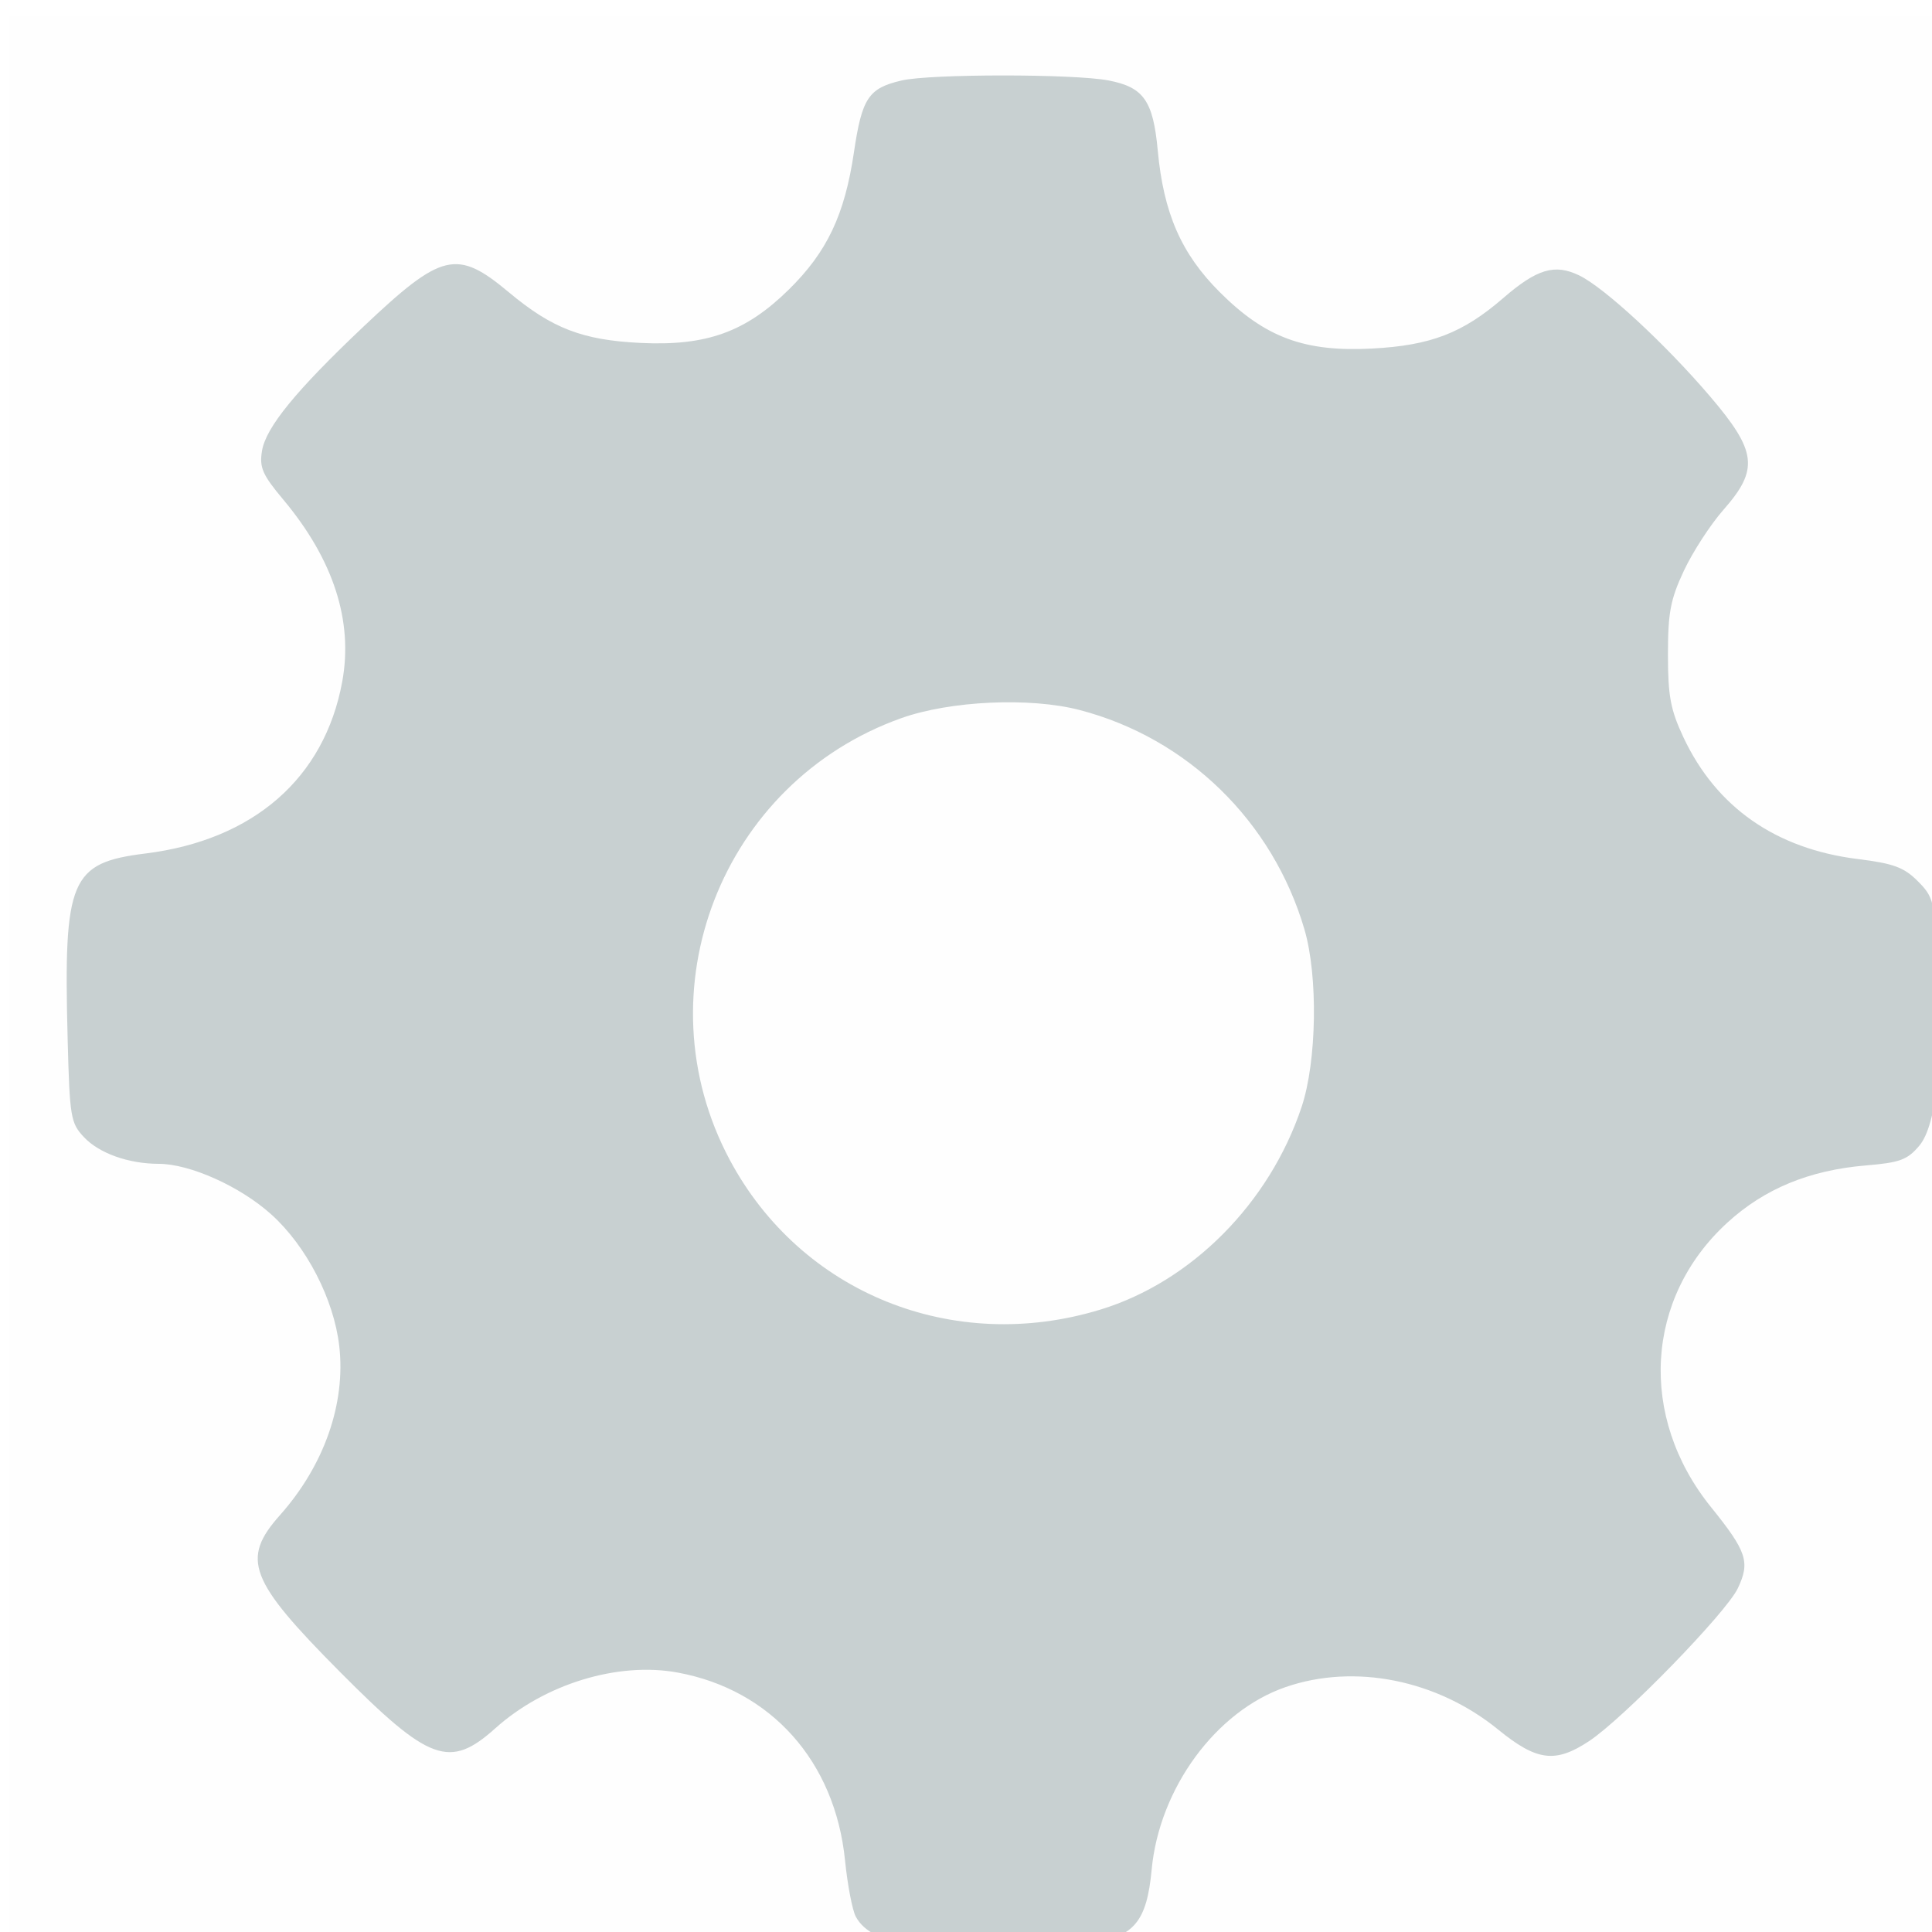
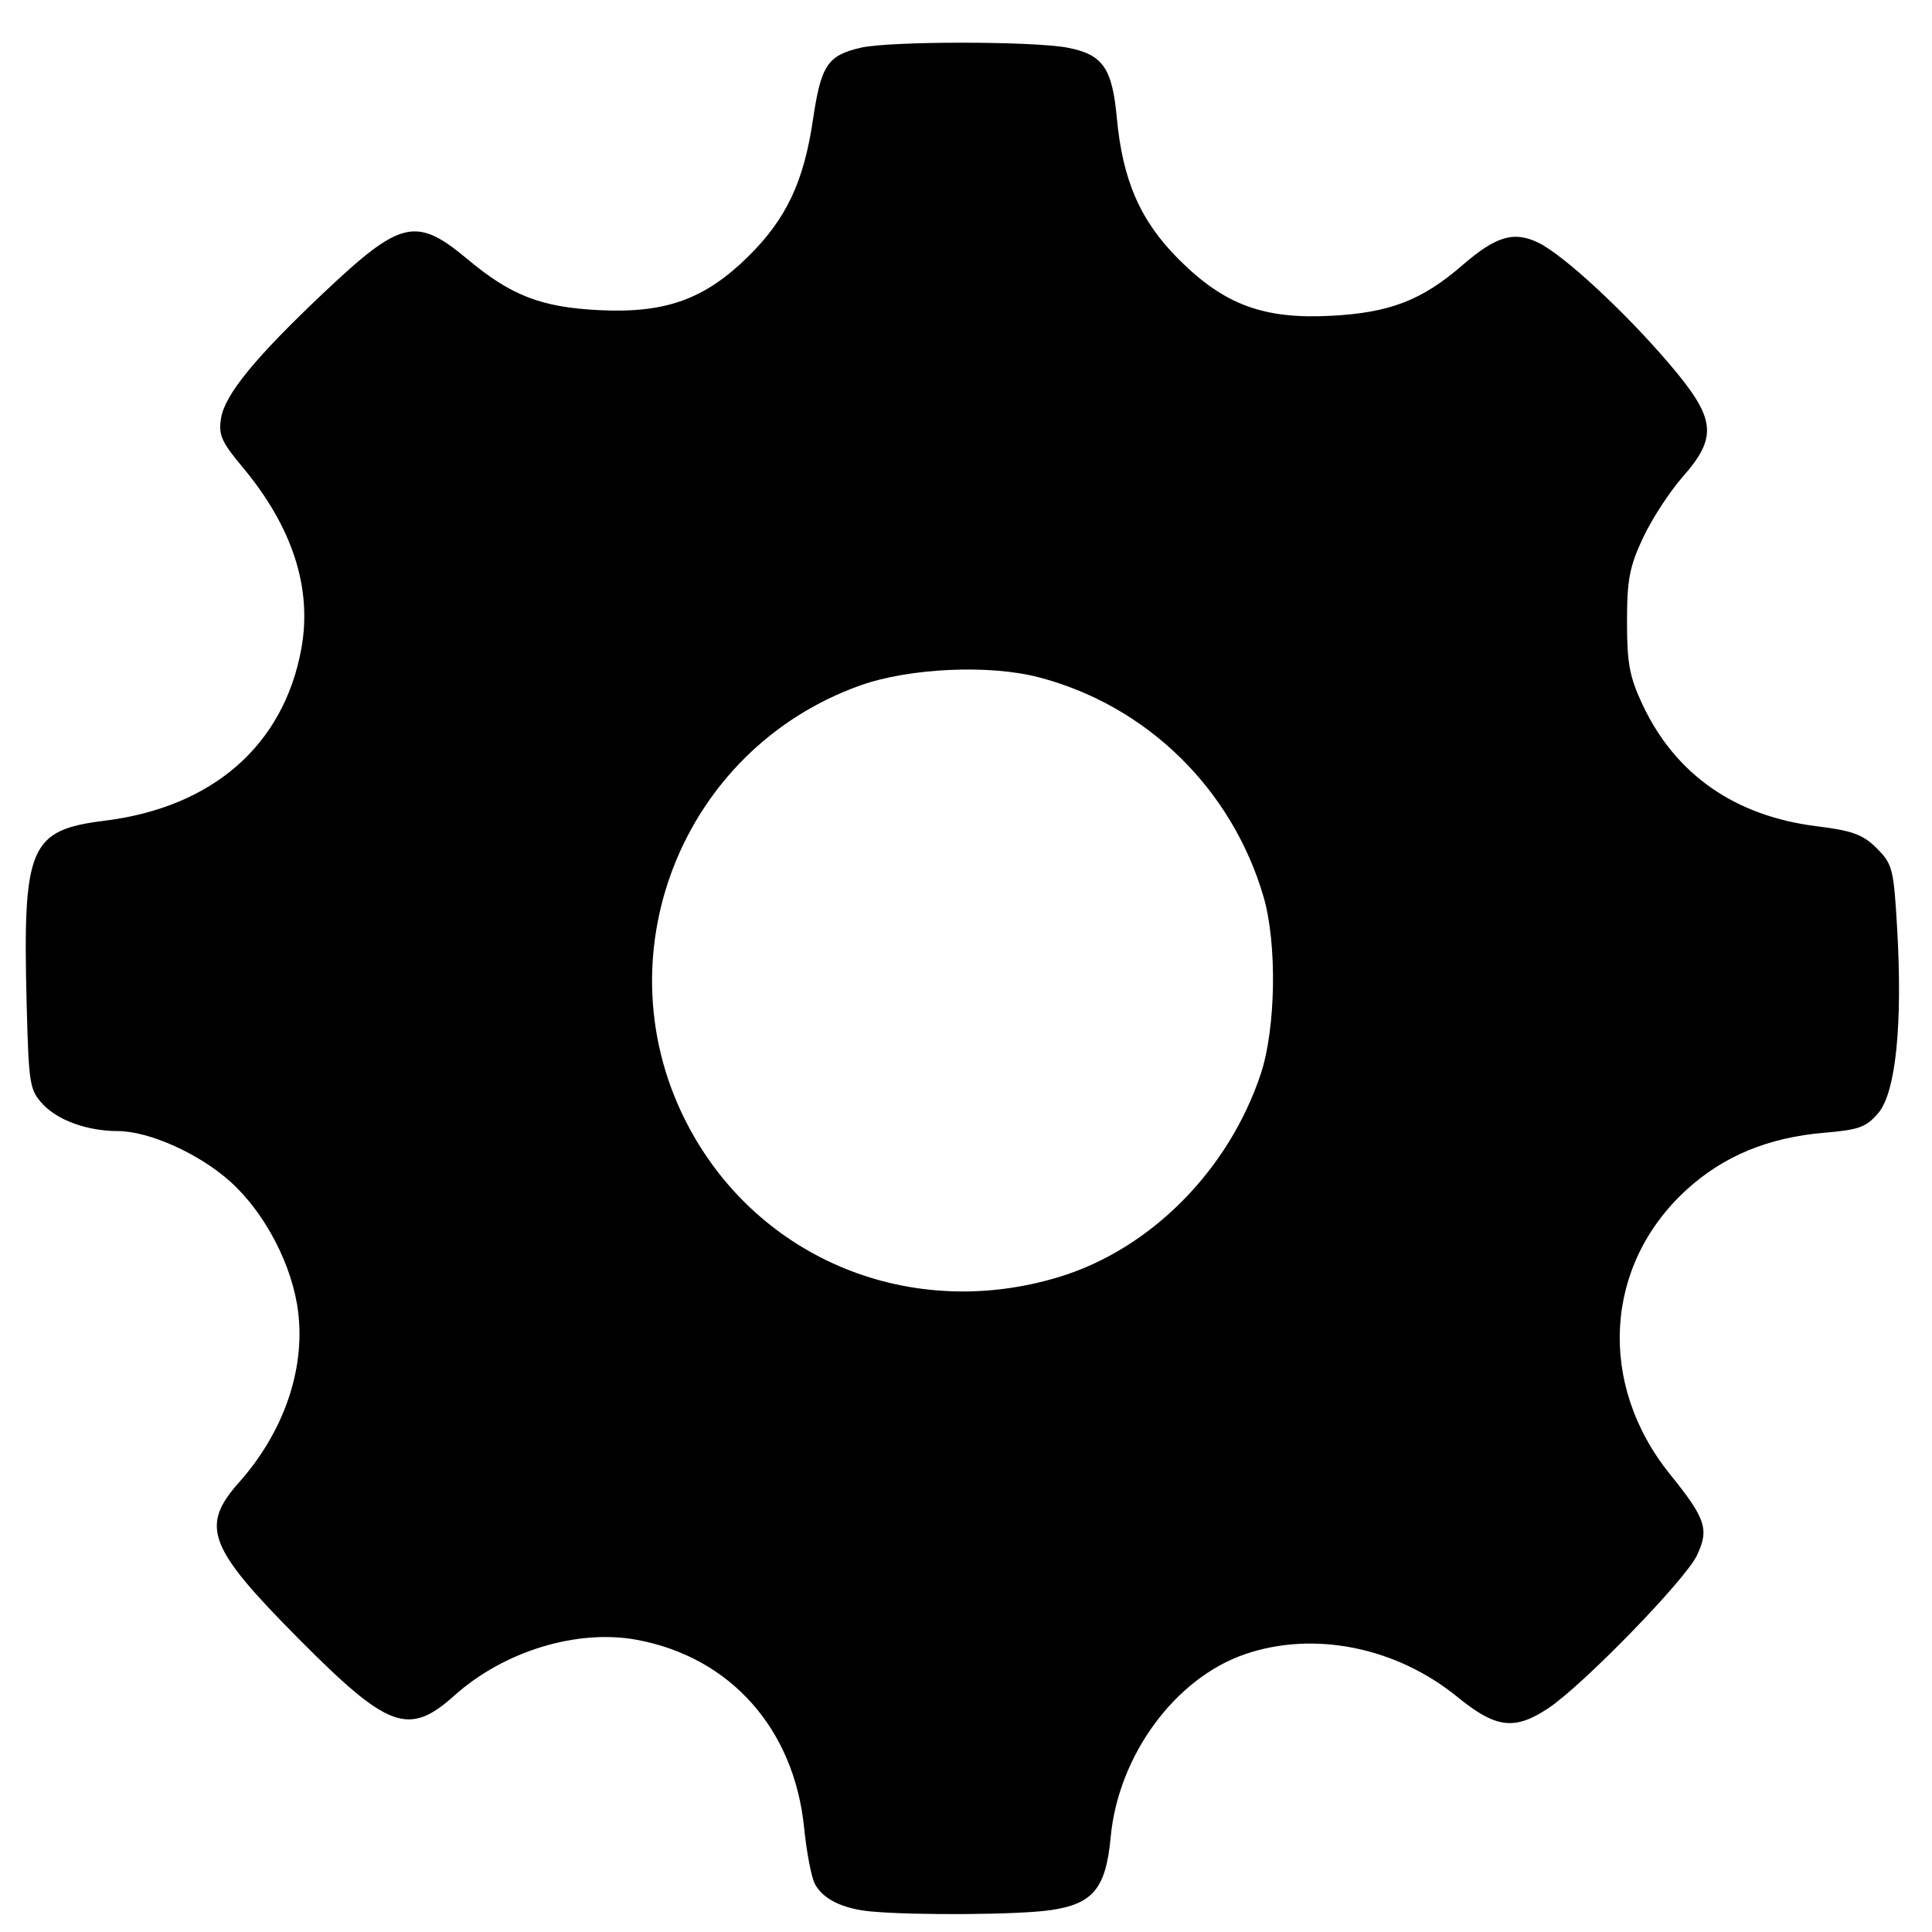
- <svg xmlns="http://www.w3.org/2000/svg" version="1.1" id="svg36" width="330" height="330" viewBox="0 0 330 330">
-   <defs id="defs40" />
-   <g id="g46" transform="translate(1.398304,2.796608)">
-     <path style="fill:#fefefe" d="M 0,165 V 0 H 165 330 V 165 330 H 165 0 Z" id="path50" />
-     <path style="fill:#c8d0d1" d="m 154.5,329.305 c -4.92,-0.441 -8.315,-2.091 -9.724,-4.724 -0.588,-1.099 -1.415,-5.428 -1.838,-9.62 -1.702,-16.878 -12.605,-29.119 -28.567,-32.07 -10.199,-1.885 -22.713,1.935 -31.157,9.511 -7.801,6.999 -11.283,5.736 -26.549,-9.63 C 41.126,267.132 39.741,263.514 46.422,256 c 7.556,-8.498 11.259,-19.069 10.124,-28.901 -0.925,-8.006 -5.616,-17.078 -11.625,-22.48 -5.311,-4.775 -13.864,-8.615 -19.209,-8.625 -5.167,-0.009 -10.18,-1.799 -12.775,-4.561 -2.279,-2.426 -2.435,-3.378 -2.788,-17.028 -0.699,-27.05 0.476,-29.826 13.304,-31.42 18.442,-2.291 30.556,-12.857 33.596,-29.301 C 58.97,103.302 55.573,92.796 46.975,82.527 43.427,78.289 42.891,77.062 43.35,74.232 44.001,70.217 49.127,63.937 60.678,53.003 74.087,40.311 76.636,39.706 85.5,47.113 c 7.403,6.187 12.588,8.183 22.5,8.665 11.27,0.548 17.96,-1.859 25.342,-9.118 6.537,-6.428 9.538,-12.759 11.12,-23.456 1.37,-9.265 2.484,-10.941 8.148,-12.255 4.923,-1.142 29.438,-1.143 35.354,-0.002 5.985,1.155 7.601,3.457 8.39,11.951 0.997,10.727 4.011,17.626 10.566,24.18 7.789,7.789 14.504,10.276 26.08,9.659 9.984,-0.532 15.45,-2.638 22.353,-8.612 5.777,-5 8.813,-5.904 13.003,-3.872 4.292,2.082 14.695,11.701 22.328,20.647 8.016,9.395 8.38,12.471 2.293,19.386 -2.213,2.514 -5.25,7.19 -6.75,10.391 C 283.928,99.586 283.5,101.834 283.5,109 c 0,7.094 0.436,9.429 2.635,14.12 5.607,11.958 15.78,19.069 29.772,20.81 6.131,0.763 7.899,1.414 10.261,3.776 2.69,2.69 2.89,3.485 3.482,13.828 0.933,16.302 -0.247,27.833 -3.206,31.351 -2.047,2.432 -3.302,2.897 -9.159,3.388 -9.632,0.808 -17.298,3.973 -23.626,9.756 -14.075,12.863 -15.249,33.169 -2.812,48.591 6.135,7.607 6.721,9.38 4.589,13.873 -1.987,4.188 -19.537,22.222 -25.403,26.103 -5.765,3.815 -8.925,3.416 -15.524,-1.96 -10.453,-8.515 -24.523,-11.332 -36.305,-7.271 -11.921,4.109 -21.593,17.295 -22.893,31.208 -0.824,8.827 -3.014,11.463 -10.395,12.511 -5.418,0.769 -22.883,0.896 -30.416,0.22 z m 32.072,-108.417 c 15.547,-4.757 28.871,-18.179 34.353,-34.606 2.602,-7.796 2.832,-22.343 0.48,-30.35 C 215.985,137.479 201.416,123.271 183,118.476 c -8.472,-2.206 -22.108,-1.581 -30.461,1.396 -30.72,10.949 -44.613,46.696 -29.307,75.411 12.144,22.785 38.171,33.306 63.34,25.604 z" id="path48" />
-   </g>
+ <svg xmlns="http://www.w3.org/2000/svg" version="1.1" id="svg30" width="330" height="330" viewBox="0 0 330 330">
+   <defs id="defs34" />
+   <path style="" d="m 148.907,326.508 c -4.92,-0.441 -8.315,-2.091 -9.724,-4.724 -0.588,-1.099 -1.415,-5.428 -1.838,-9.62 -1.702,-16.878 -12.605,-29.119 -28.567,-32.07 -10.199,-1.885 -22.713,1.935 -31.157,9.511 -7.801,6.999 -11.283,5.736 -26.549,-9.63 -15.539,-15.641 -16.924,-19.259 -10.243,-26.773 7.556,-8.498 11.259,-19.069 10.124,-28.901 -0.925,-8.006 -5.616,-17.078 -11.625,-22.48 -5.311,-4.775 -13.864,-8.615 -19.209,-8.625 -5.167,-0.009 -10.18,-1.799 -12.775,-4.561 -2.279,-2.426 -2.435,-3.378 -2.788,-17.028 -0.699,-27.05 0.476,-29.826 13.304,-31.42 18.442,-2.291 30.556,-12.857 33.596,-29.301 1.919,-10.383 -1.478,-20.889 -10.076,-31.158 -3.548,-4.238 -4.084,-5.465 -3.625,-8.295 0.652,-4.015 5.777,-10.295 17.328,-21.228 13.409,-12.693 15.958,-13.298 24.822,-5.89 7.403,6.187 12.588,8.183 22.5,8.665 11.27,0.548 17.96,-1.859 25.342,-9.118 6.537,-6.428 9.538,-12.759 11.12,-23.456 1.37,-9.265 2.484,-10.941 8.148,-12.255 4.923,-1.142 29.438,-1.143 35.354,-0.002 5.985,1.155 7.601,3.457 8.39,11.951 0.997,10.727 4.011,17.626 10.566,24.18 7.789,7.789 14.504,10.276 26.08,9.659 9.984,-0.532 15.45,-2.638 22.353,-8.612 5.777,-5 8.813,-5.904 13.003,-3.872 4.292,2.082 14.695,11.701 22.328,20.647 8.016,9.395 8.38,12.471 2.293,19.386 -2.213,2.514 -5.25,7.19 -6.75,10.391 -2.299,4.906 -2.727,7.155 -2.727,14.32 0,7.094 0.436,9.429 2.635,14.12 5.607,11.958 15.78,19.069 29.772,20.81 6.131,0.763 7.899,1.414 10.261,3.776 2.69,2.69 2.89,3.485 3.482,13.828 0.933,16.302 -0.247,27.833 -3.206,31.351 -2.047,2.432 -3.302,2.897 -9.159,3.388 -9.632,0.808 -17.298,3.973 -23.626,9.756 -14.075,12.863 -15.249,33.169 -2.812,48.591 6.135,7.607 6.721,9.38 4.589,13.873 -1.987,4.188 -19.537,22.222 -25.403,26.103 -5.765,3.815 -8.925,3.416 -15.524,-1.96 -10.453,-8.515 -24.523,-11.332 -36.305,-7.271 -11.921,4.109 -21.593,17.295 -22.893,31.208 -0.824,8.827 -3.014,11.463 -10.395,12.511 -5.418,0.769 -22.883,0.896 -30.416,0.22 z m 32.072,-108.417 c 15.547,-4.757 28.871,-18.179 34.353,-34.606 2.602,-7.796 2.832,-22.343 0.48,-30.35 -5.42,-18.452 -19.988,-32.661 -38.405,-37.455 -8.472,-2.206 -22.108,-1.581 -30.461,1.396 -30.72,10.949 -44.613,46.696 -29.307,75.411 12.144,22.785 38.171,33.306 63.34,25.604 z" id="path40" />
</svg>
